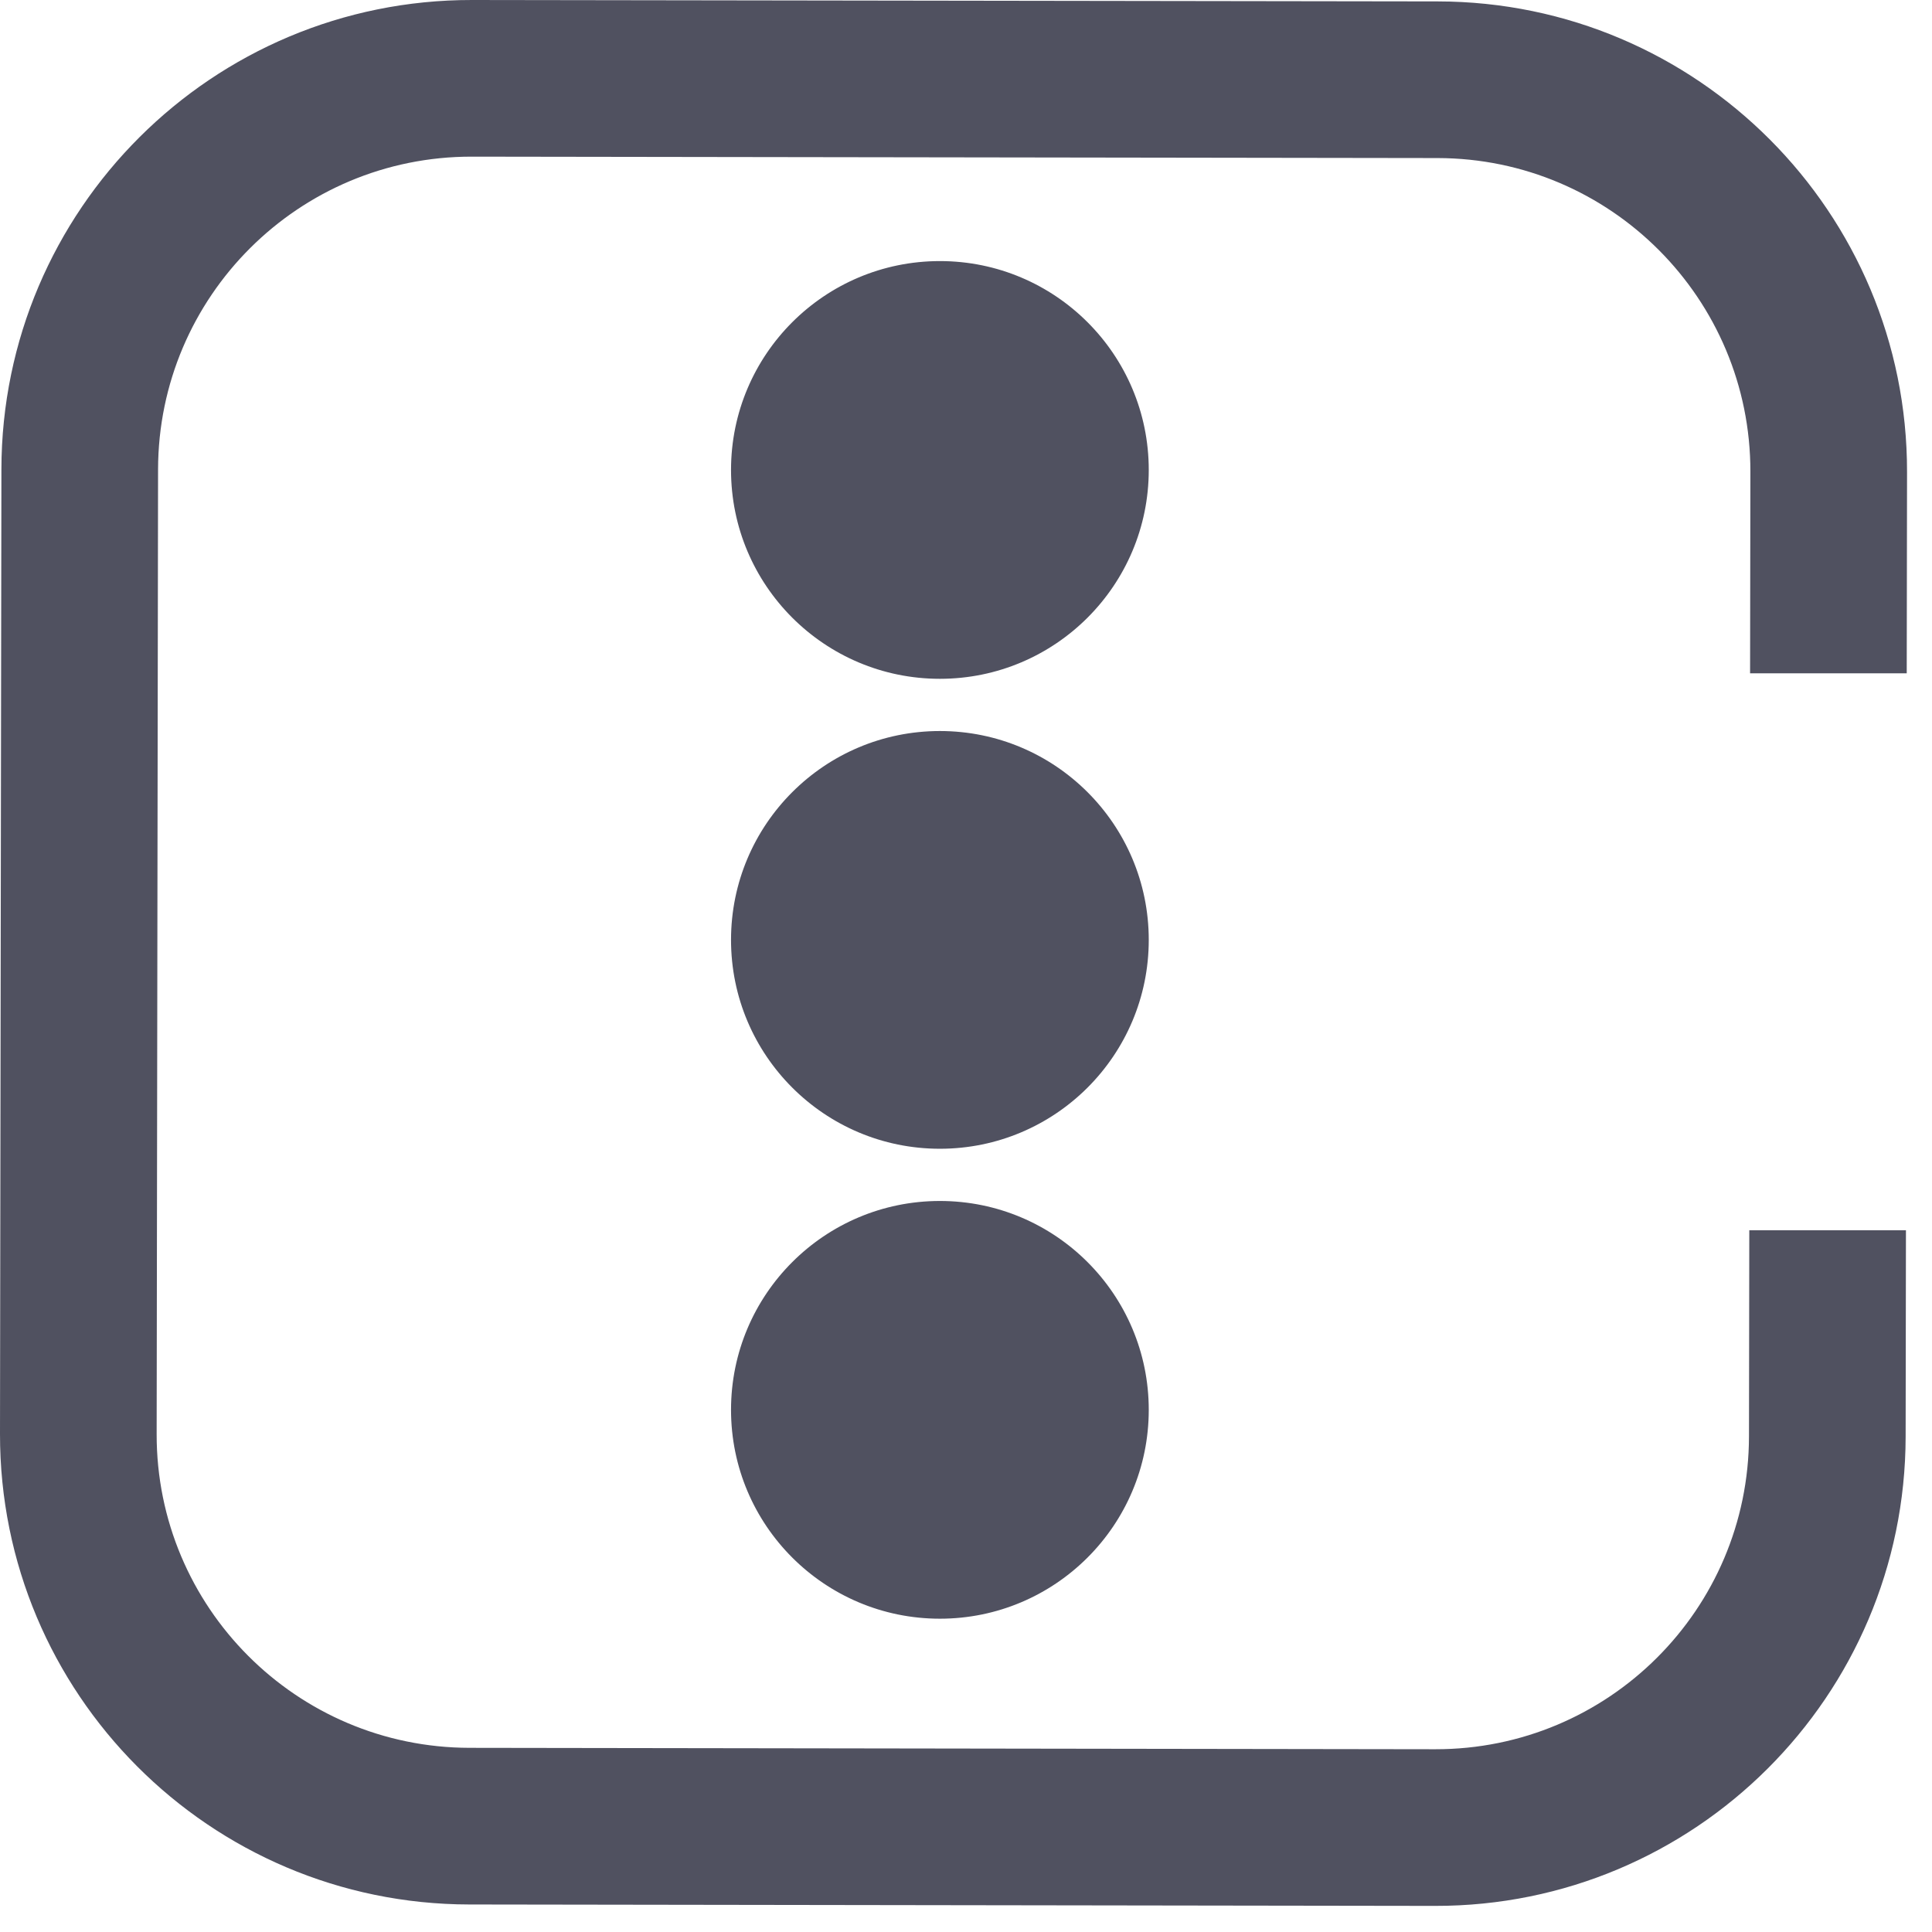
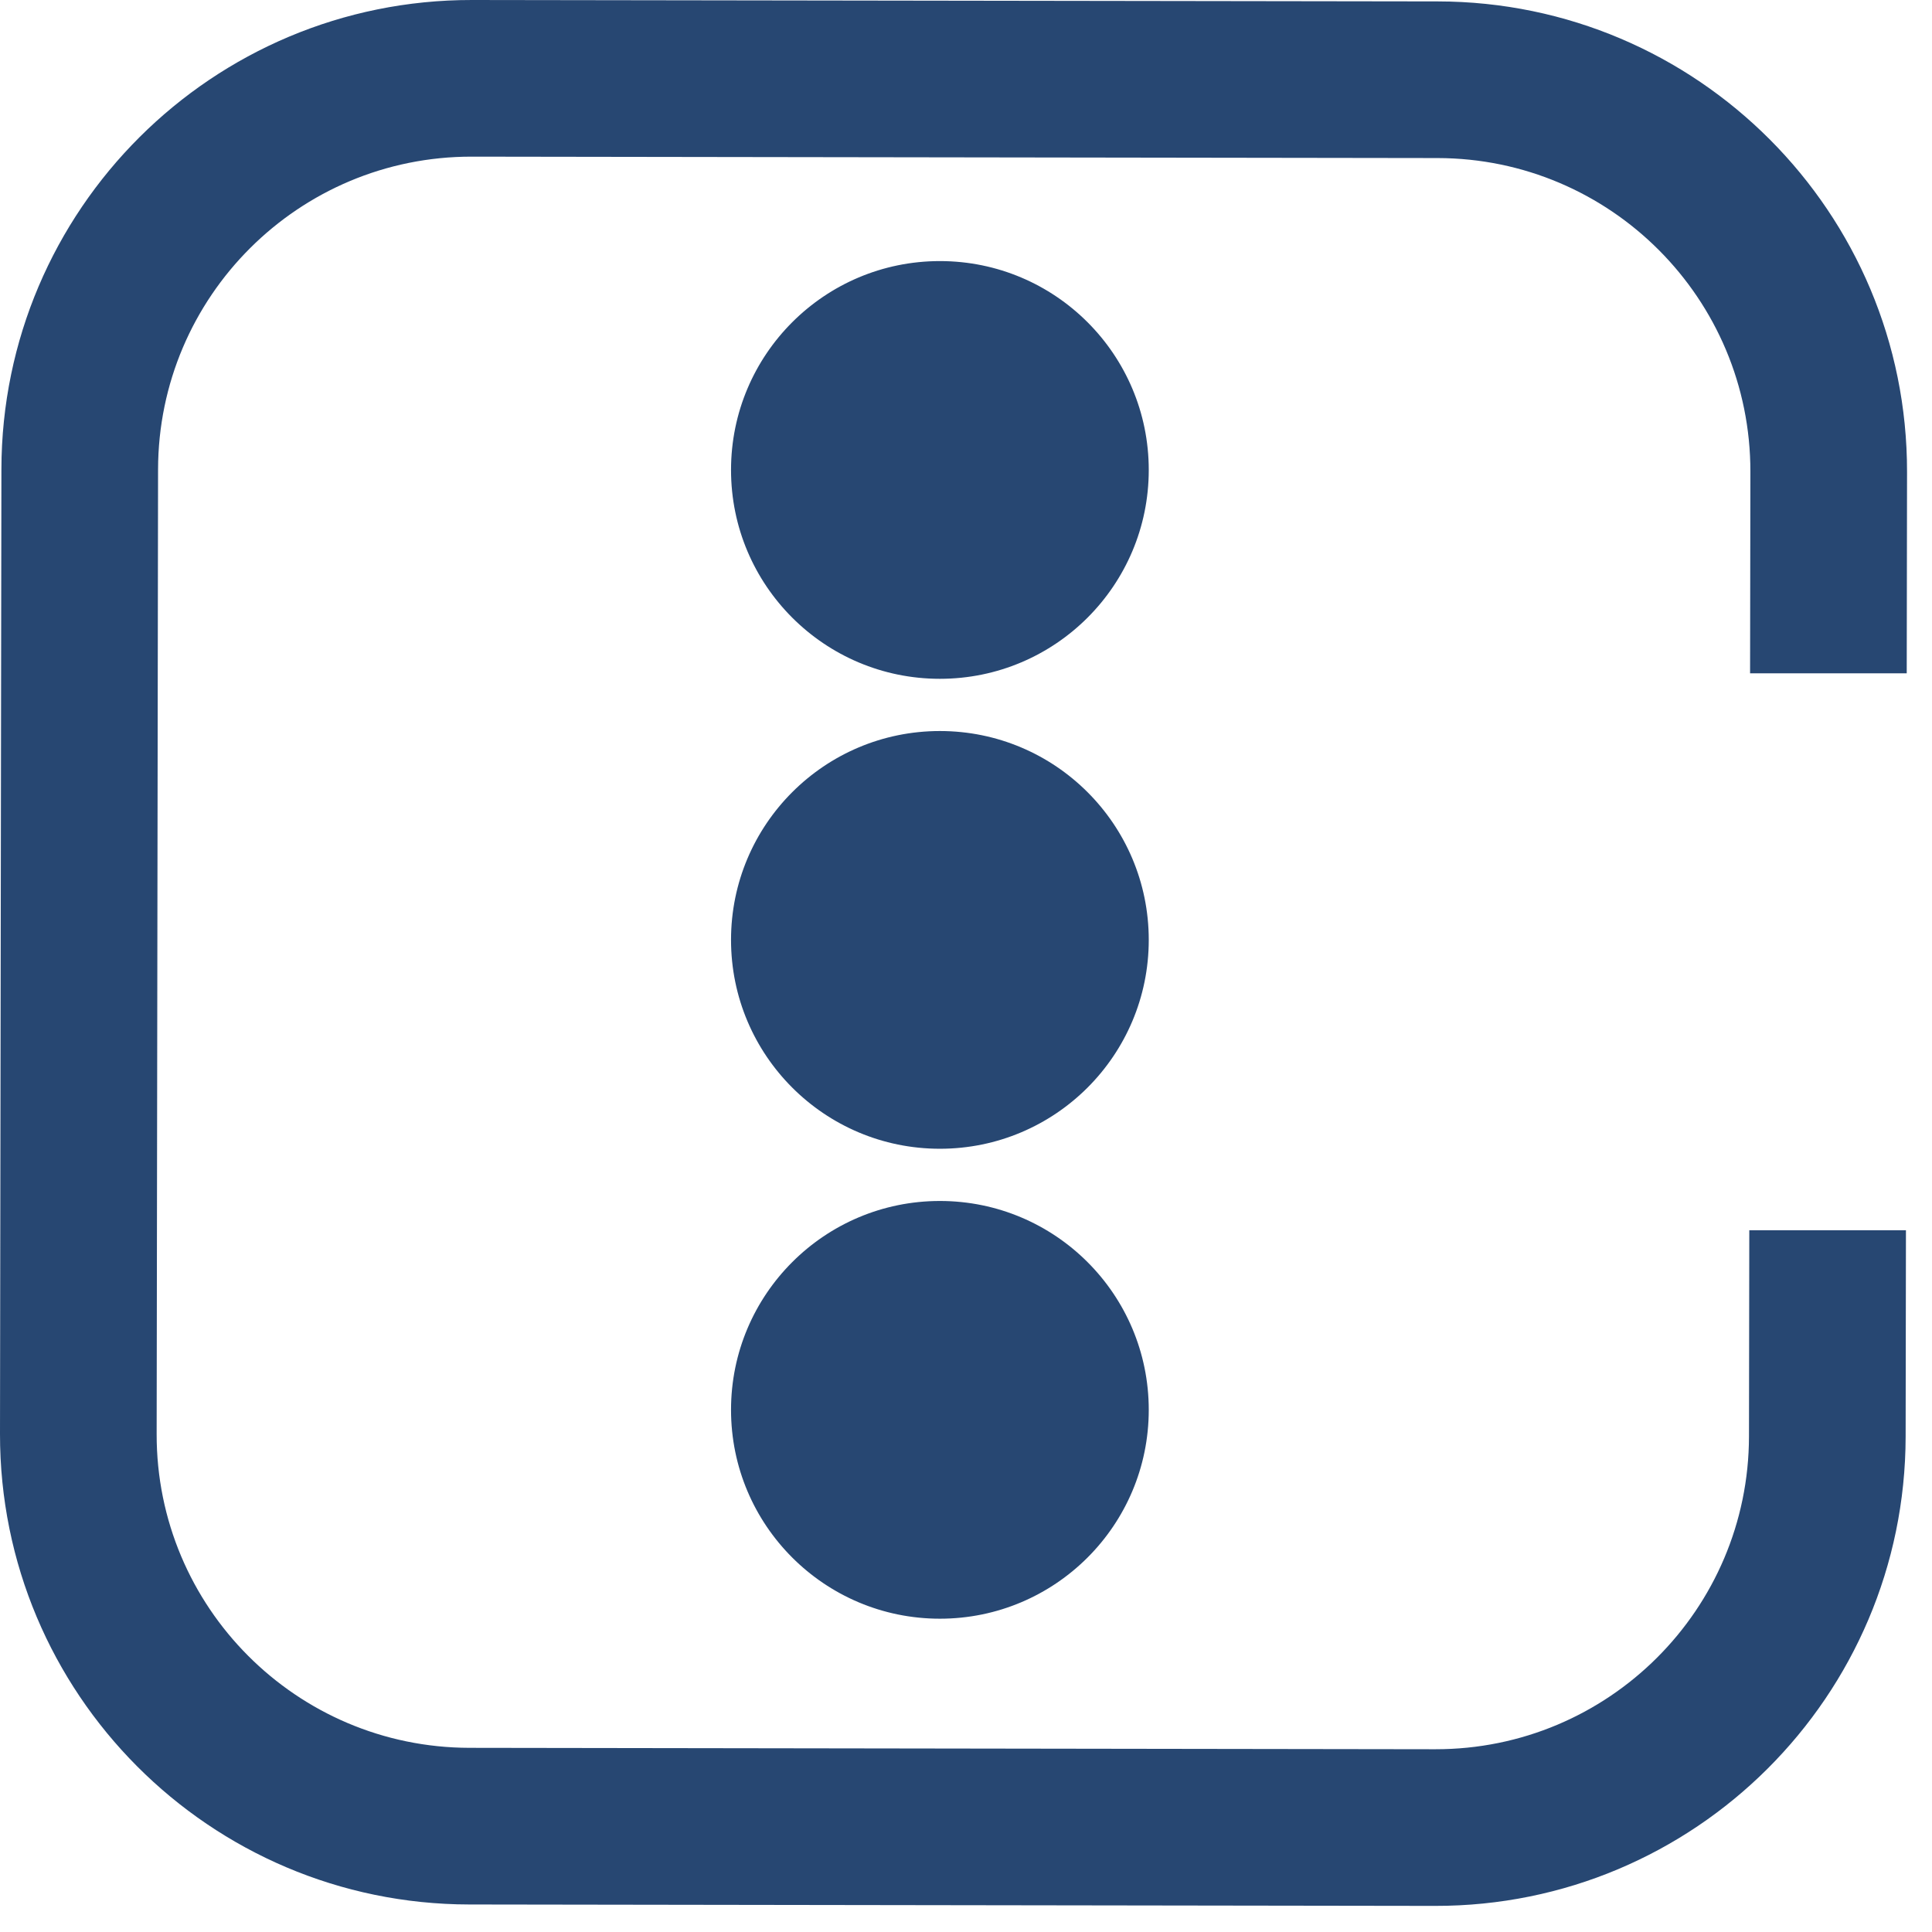
<svg xmlns="http://www.w3.org/2000/svg" width="37" height="37" viewBox="0 0 37 37" fill="none">
-   <path fill-rule="evenodd" clip-rule="evenodd" d="M9.04 1.18967e-05L27.535 0.027C32.505 0.034 36.529 4.07 36.522 9.04L36.516 12.895H33.516L33.522 9.036C33.527 5.722 30.844 3.032 27.531 3.027L9.036 3C5.722 2.995 3.032 5.678 3.027 8.991L3 27.465C2.995 30.778 5.678 33.468 8.991 33.473L27.486 33.5C30.8 33.505 33.49 30.823 33.495 27.509L33.501 23.561H36.501L36.495 27.513C36.488 32.484 32.452 36.508 27.482 36.5L8.987 36.473C4.016 36.466 -0.007 32.431 1.95332e-05 27.46L0.027 8.987C0.034 4.016 4.07 -0.007 9.04 1.18967e-05ZM18 13C20.209 13 22 11.209 22 9C22 6.791 20.209 5 18 5C15.791 5 14 6.791 14 9C14 11.209 15.791 13 18 13ZM18 31C20.209 31 22 29.209 22 27C22 24.791 20.209 23 18 23C15.791 23 14 24.791 14 27C14 29.209 15.791 31 18 31ZM22 18C22 20.209 20.209 22 18 22C15.791 22 14 20.209 14 18C14 15.791 15.791 14 18 14C20.209 14 22 15.791 22 18Z" fill="#505160" />
+   <path fill-rule="evenodd" clip-rule="evenodd" d="M9.04 1.18967e-05L27.535 0.027C32.505 0.034 36.529 4.07 36.522 9.04L36.516 12.895H33.516L33.522 9.036C33.527 5.722 30.844 3.032 27.531 3.027L9.036 3C5.722 2.995 3.032 5.678 3.027 8.991L3 27.465C2.995 30.778 5.678 33.468 8.991 33.473L27.486 33.5C30.8 33.505 33.49 30.823 33.495 27.509L33.501 23.561H36.501L36.495 27.513C36.488 32.484 32.452 36.508 27.482 36.5L8.987 36.473C4.016 36.466 -0.007 32.431 1.95332e-05 27.46L0.027 8.987C0.034 4.016 4.07 -0.007 9.04 1.18967e-05ZM18 13C20.209 13 22 11.209 22 9C22 6.791 20.209 5 18 5C15.791 5 14 6.791 14 9C14 11.209 15.791 13 18 13ZM18 31C20.209 31 22 29.209 22 27C22 24.791 20.209 23 18 23C15.791 23 14 24.791 14 27C14 29.209 15.791 31 18 31ZM22 18C22 20.209 20.209 22 18 22C15.791 22 14 20.209 14 18C14 15.791 15.791 14 18 14C20.209 14 22 15.791 22 18Z" fill="#274772" />
</svg>
